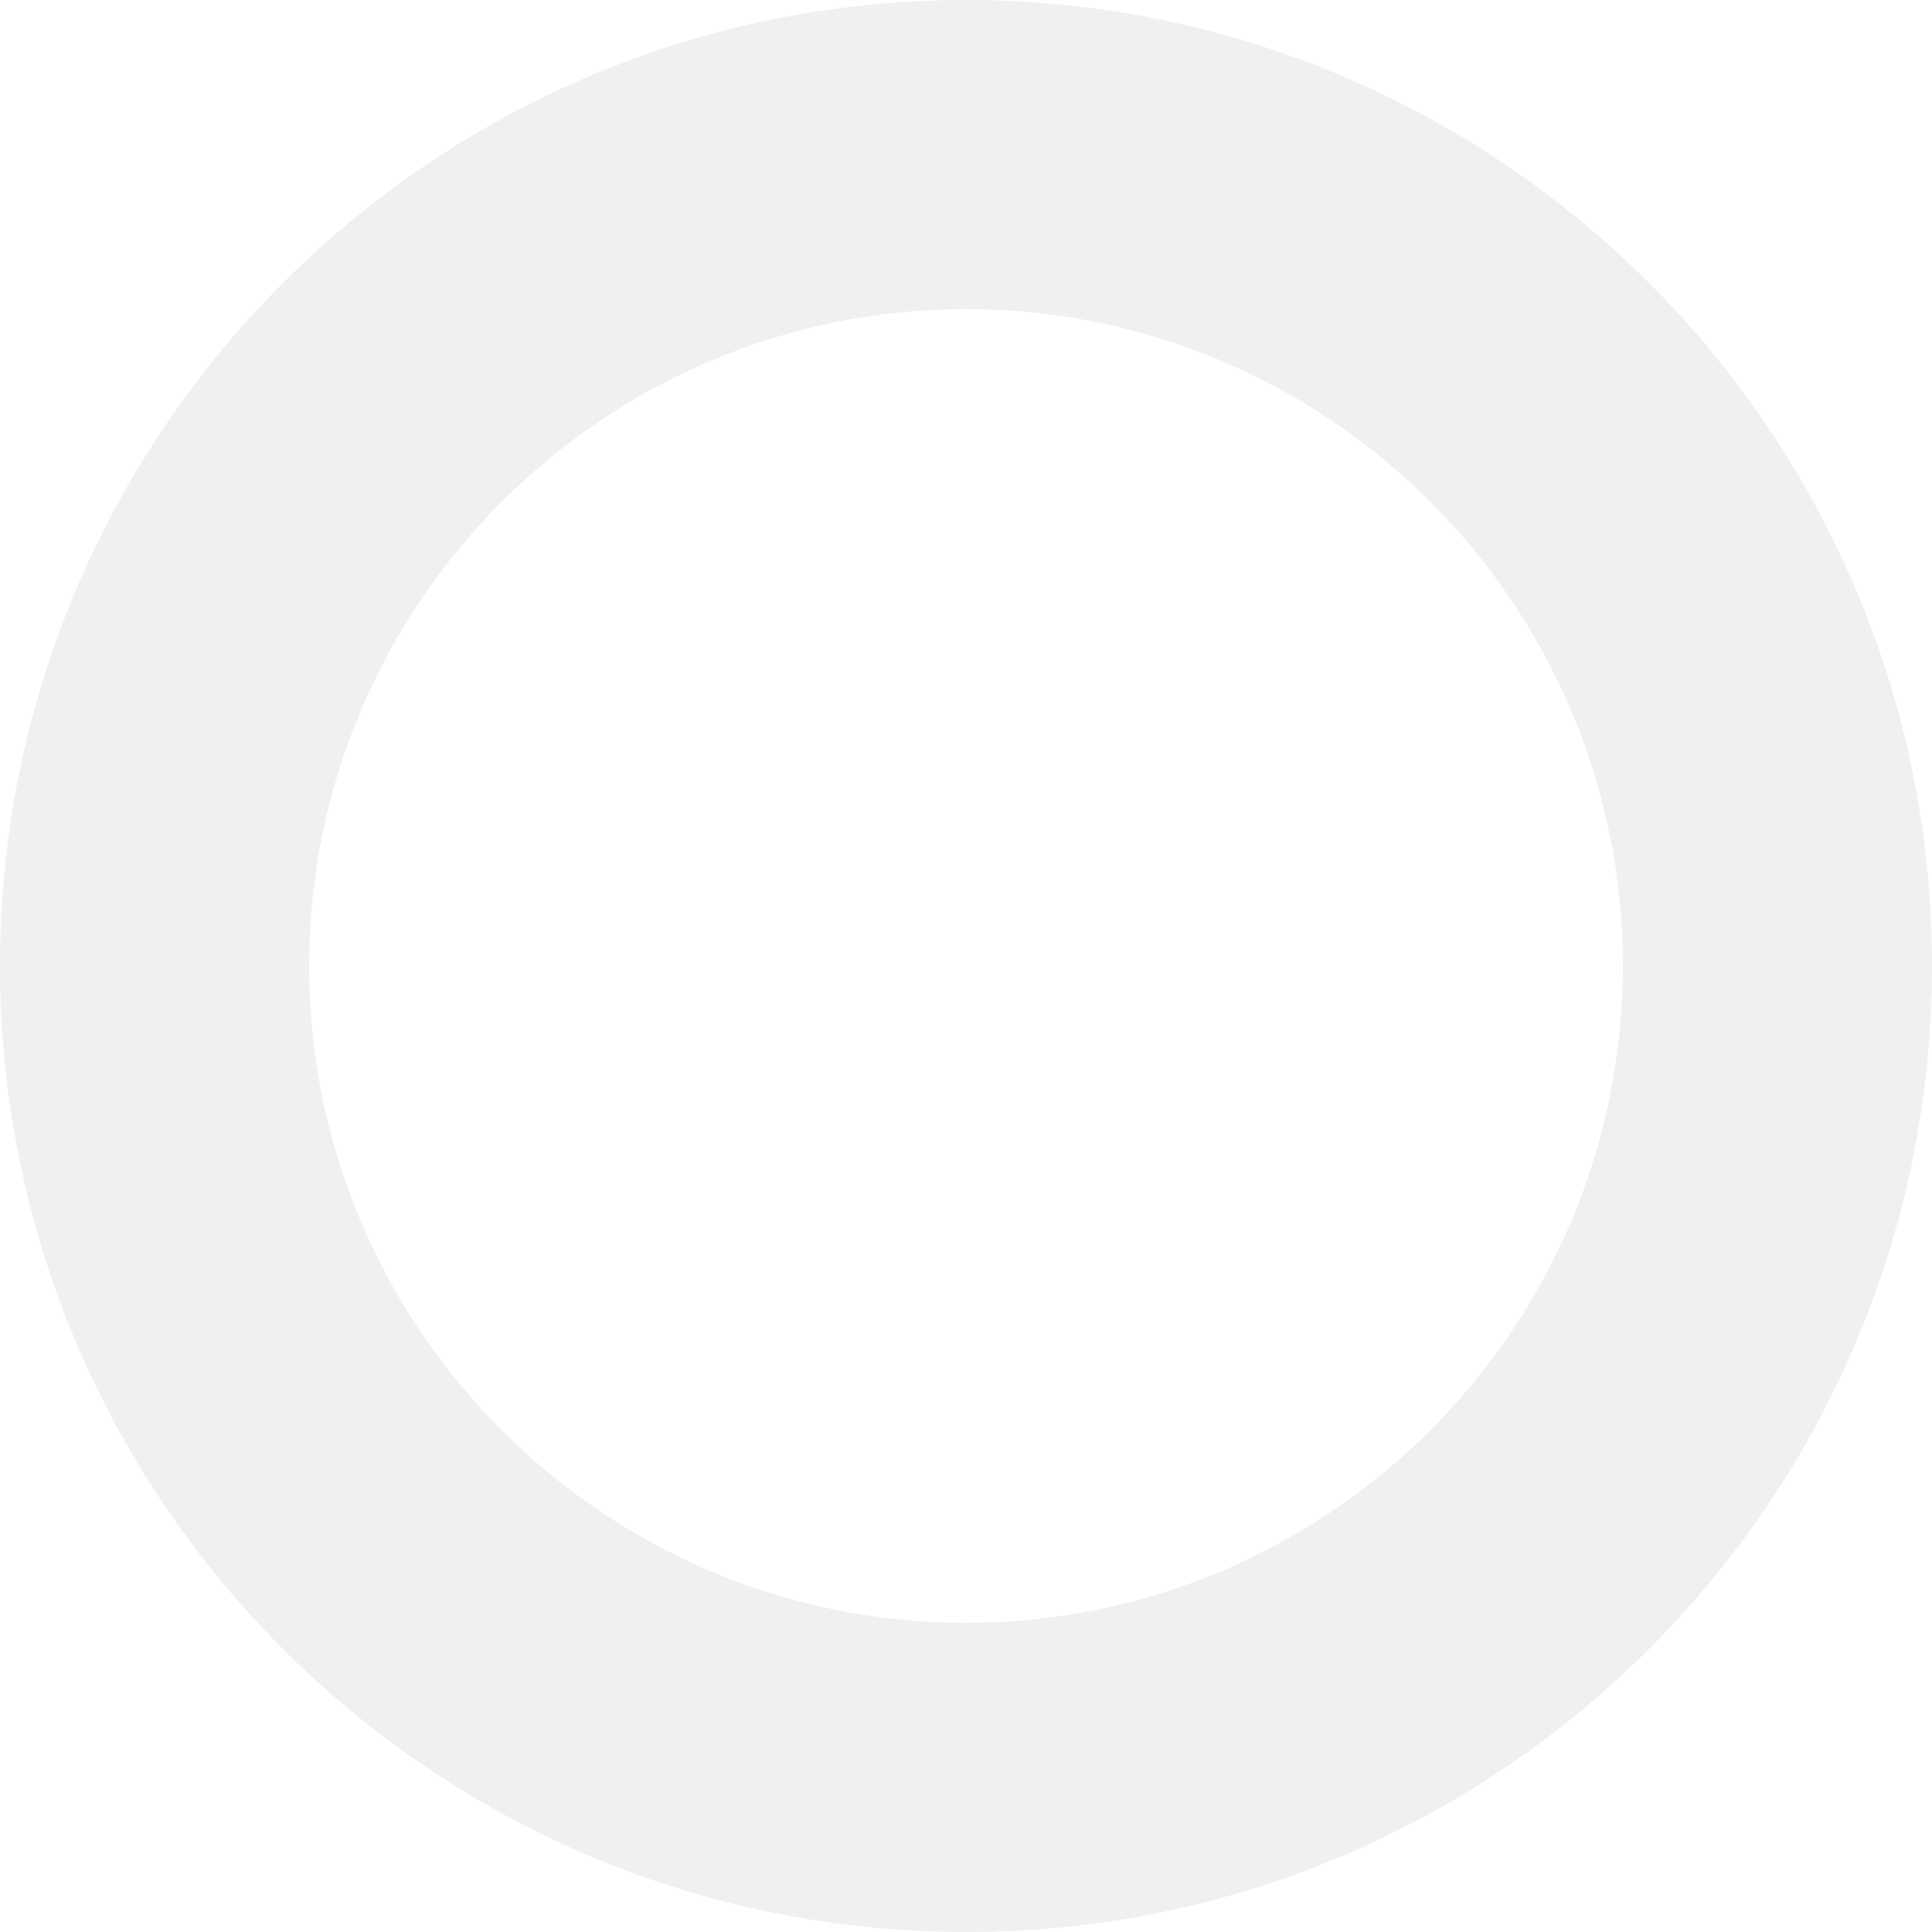
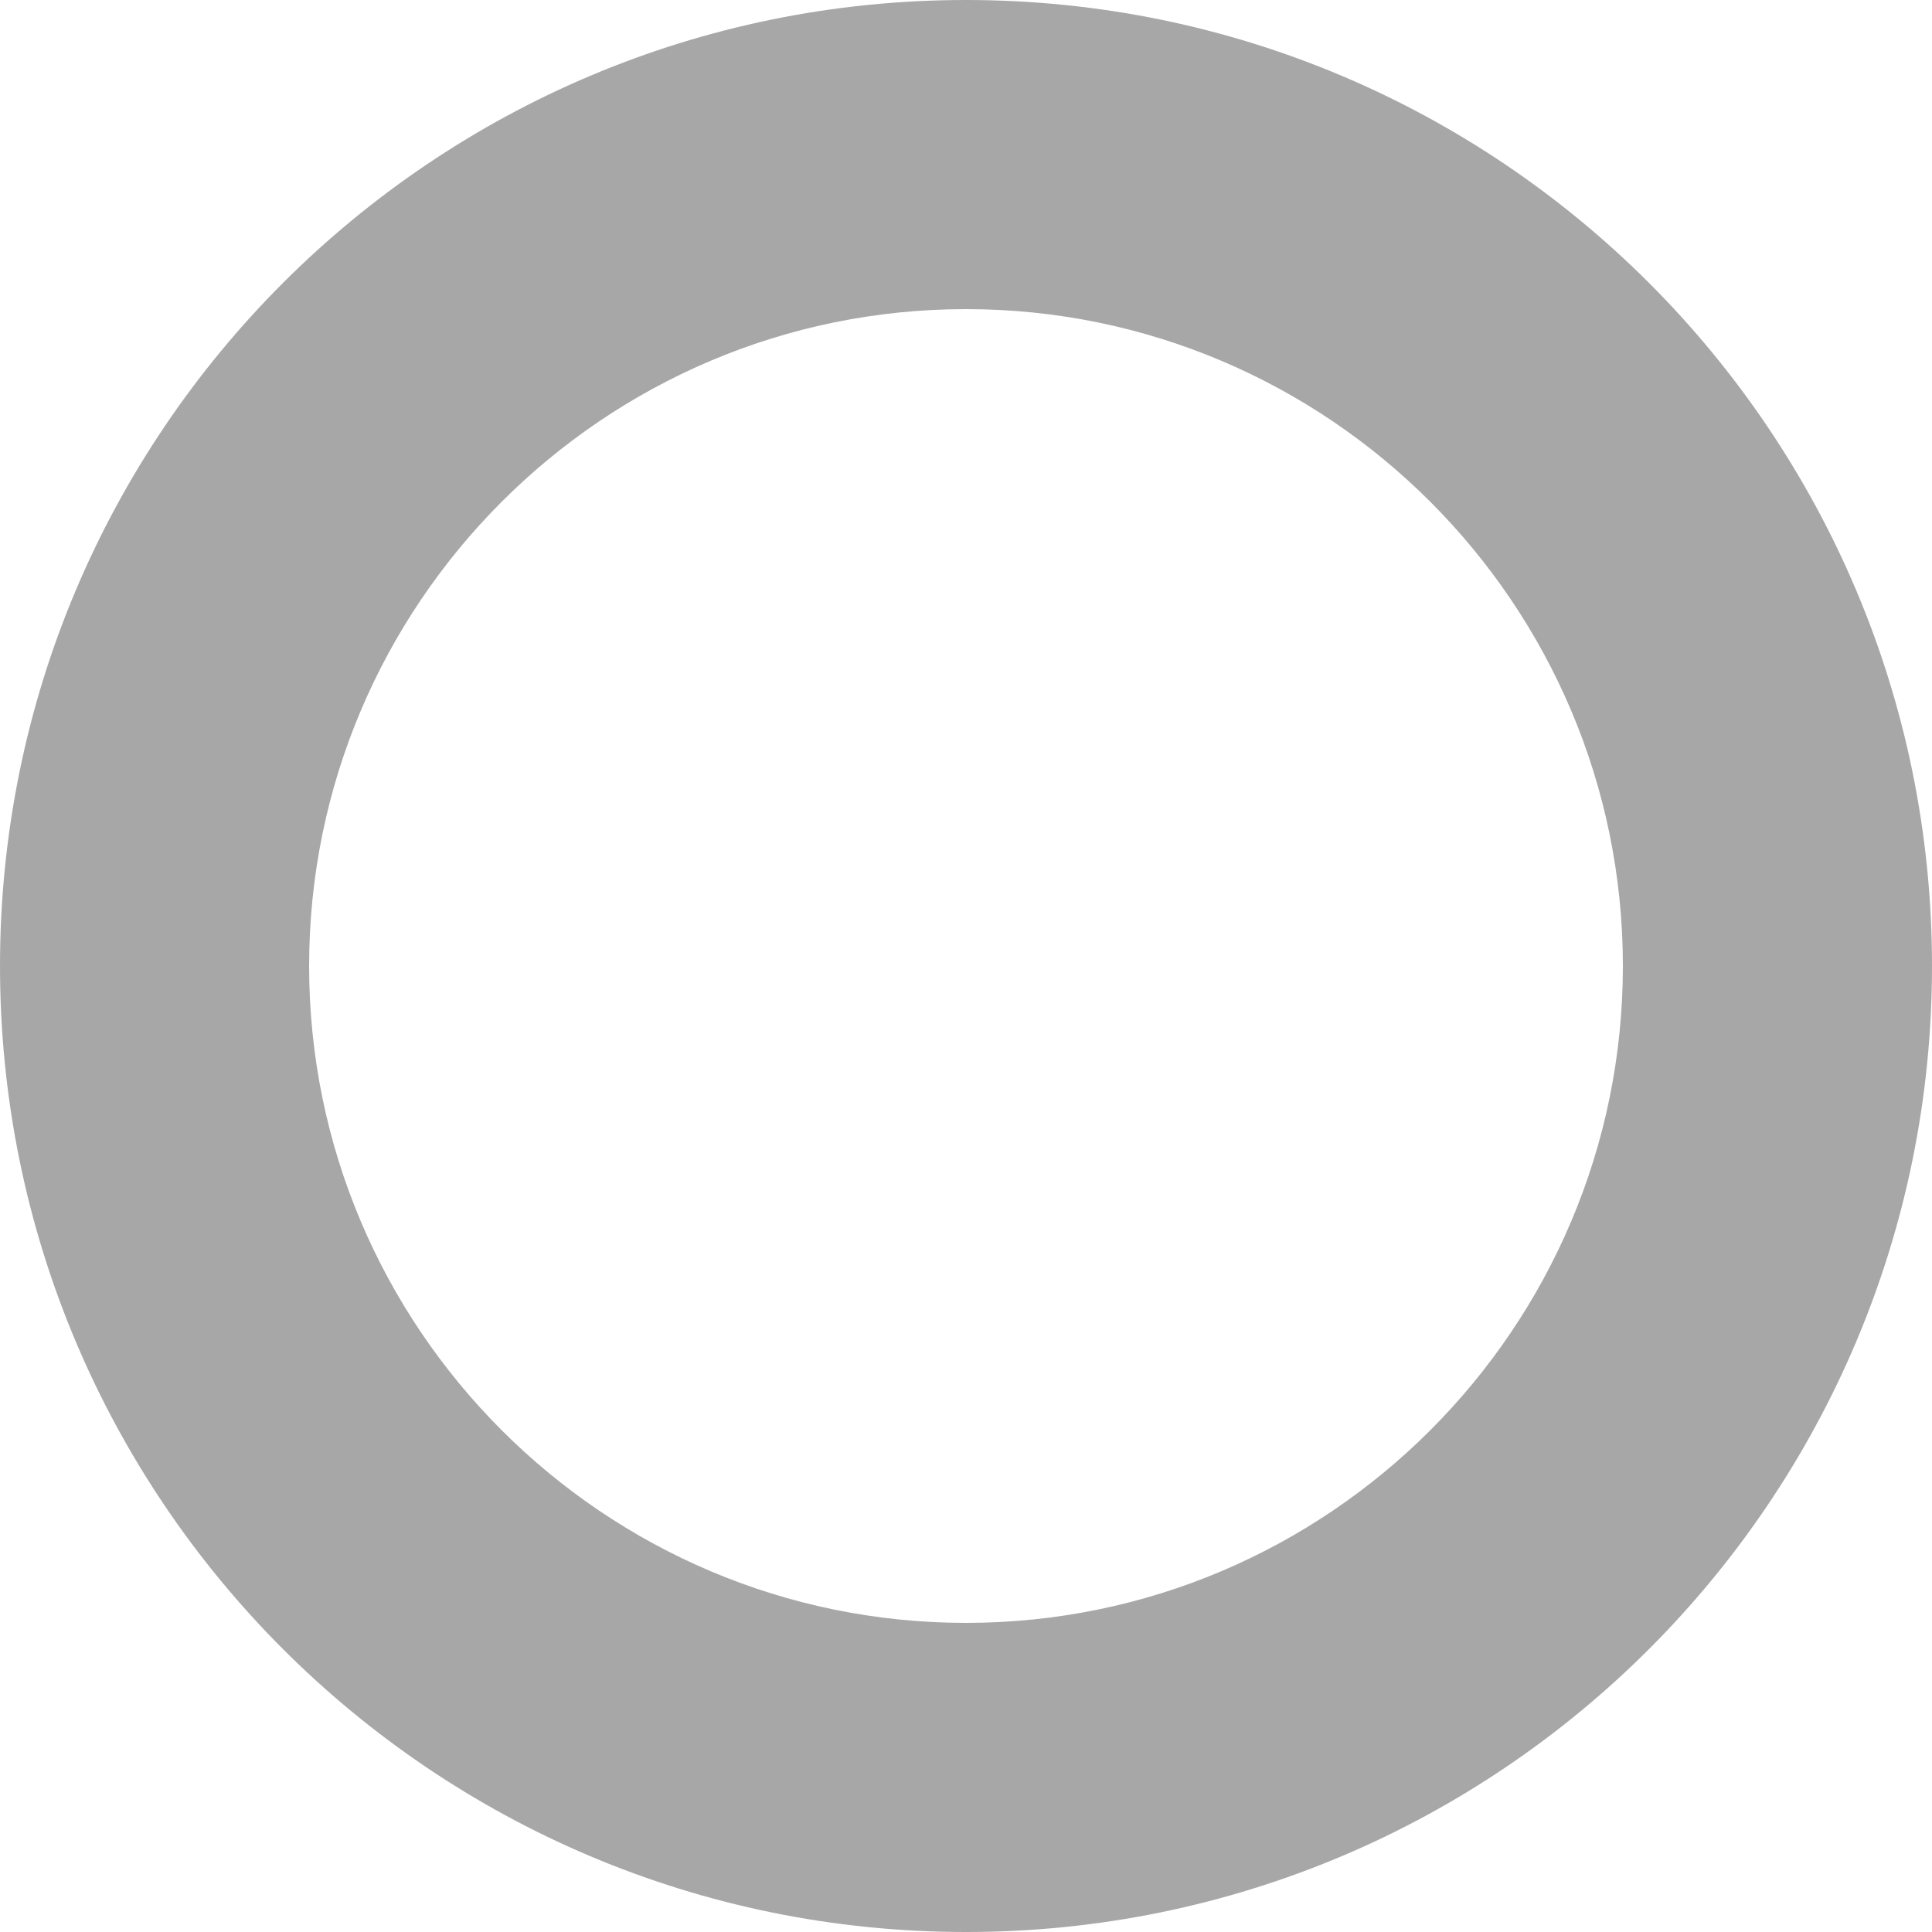
- <svg xmlns="http://www.w3.org/2000/svg" width="22" height="22" viewBox="0 0 25 25">
-   <path fill="#eef1ef" d="M12.5 4c4.687 0 8.5 3.813 8.5 8.5 0 4.687-3.813 8.5-8.5 8.5C7.813 21 4 17.187 4 12.5 4 7.813 7.813 4 12.5 4m0-4C5.597 0 0 5.597 0 12.5S5.597 25 12.5 25 25 19.403 25 12.5 19.403 0 12.5 0z" />
+ <svg xmlns="http://www.w3.org/2000/svg" width="24" height="24" viewBox="0 0 25 25">
+   <path fill="#a7a7a7" d="M12.5 4c4.687 0 8.5 3.813 8.5 8.5 0 4.687-3.813 8.5-8.5 8.5C7.813 21 4 17.187 4 12.5 4 7.813 7.813 4 12.5 4m0-4C5.597 0 0 5.597 0 12.5S5.597 25 12.5 25 25 19.403 25 12.5 19.403 0 12.5 0z" />
</svg>
